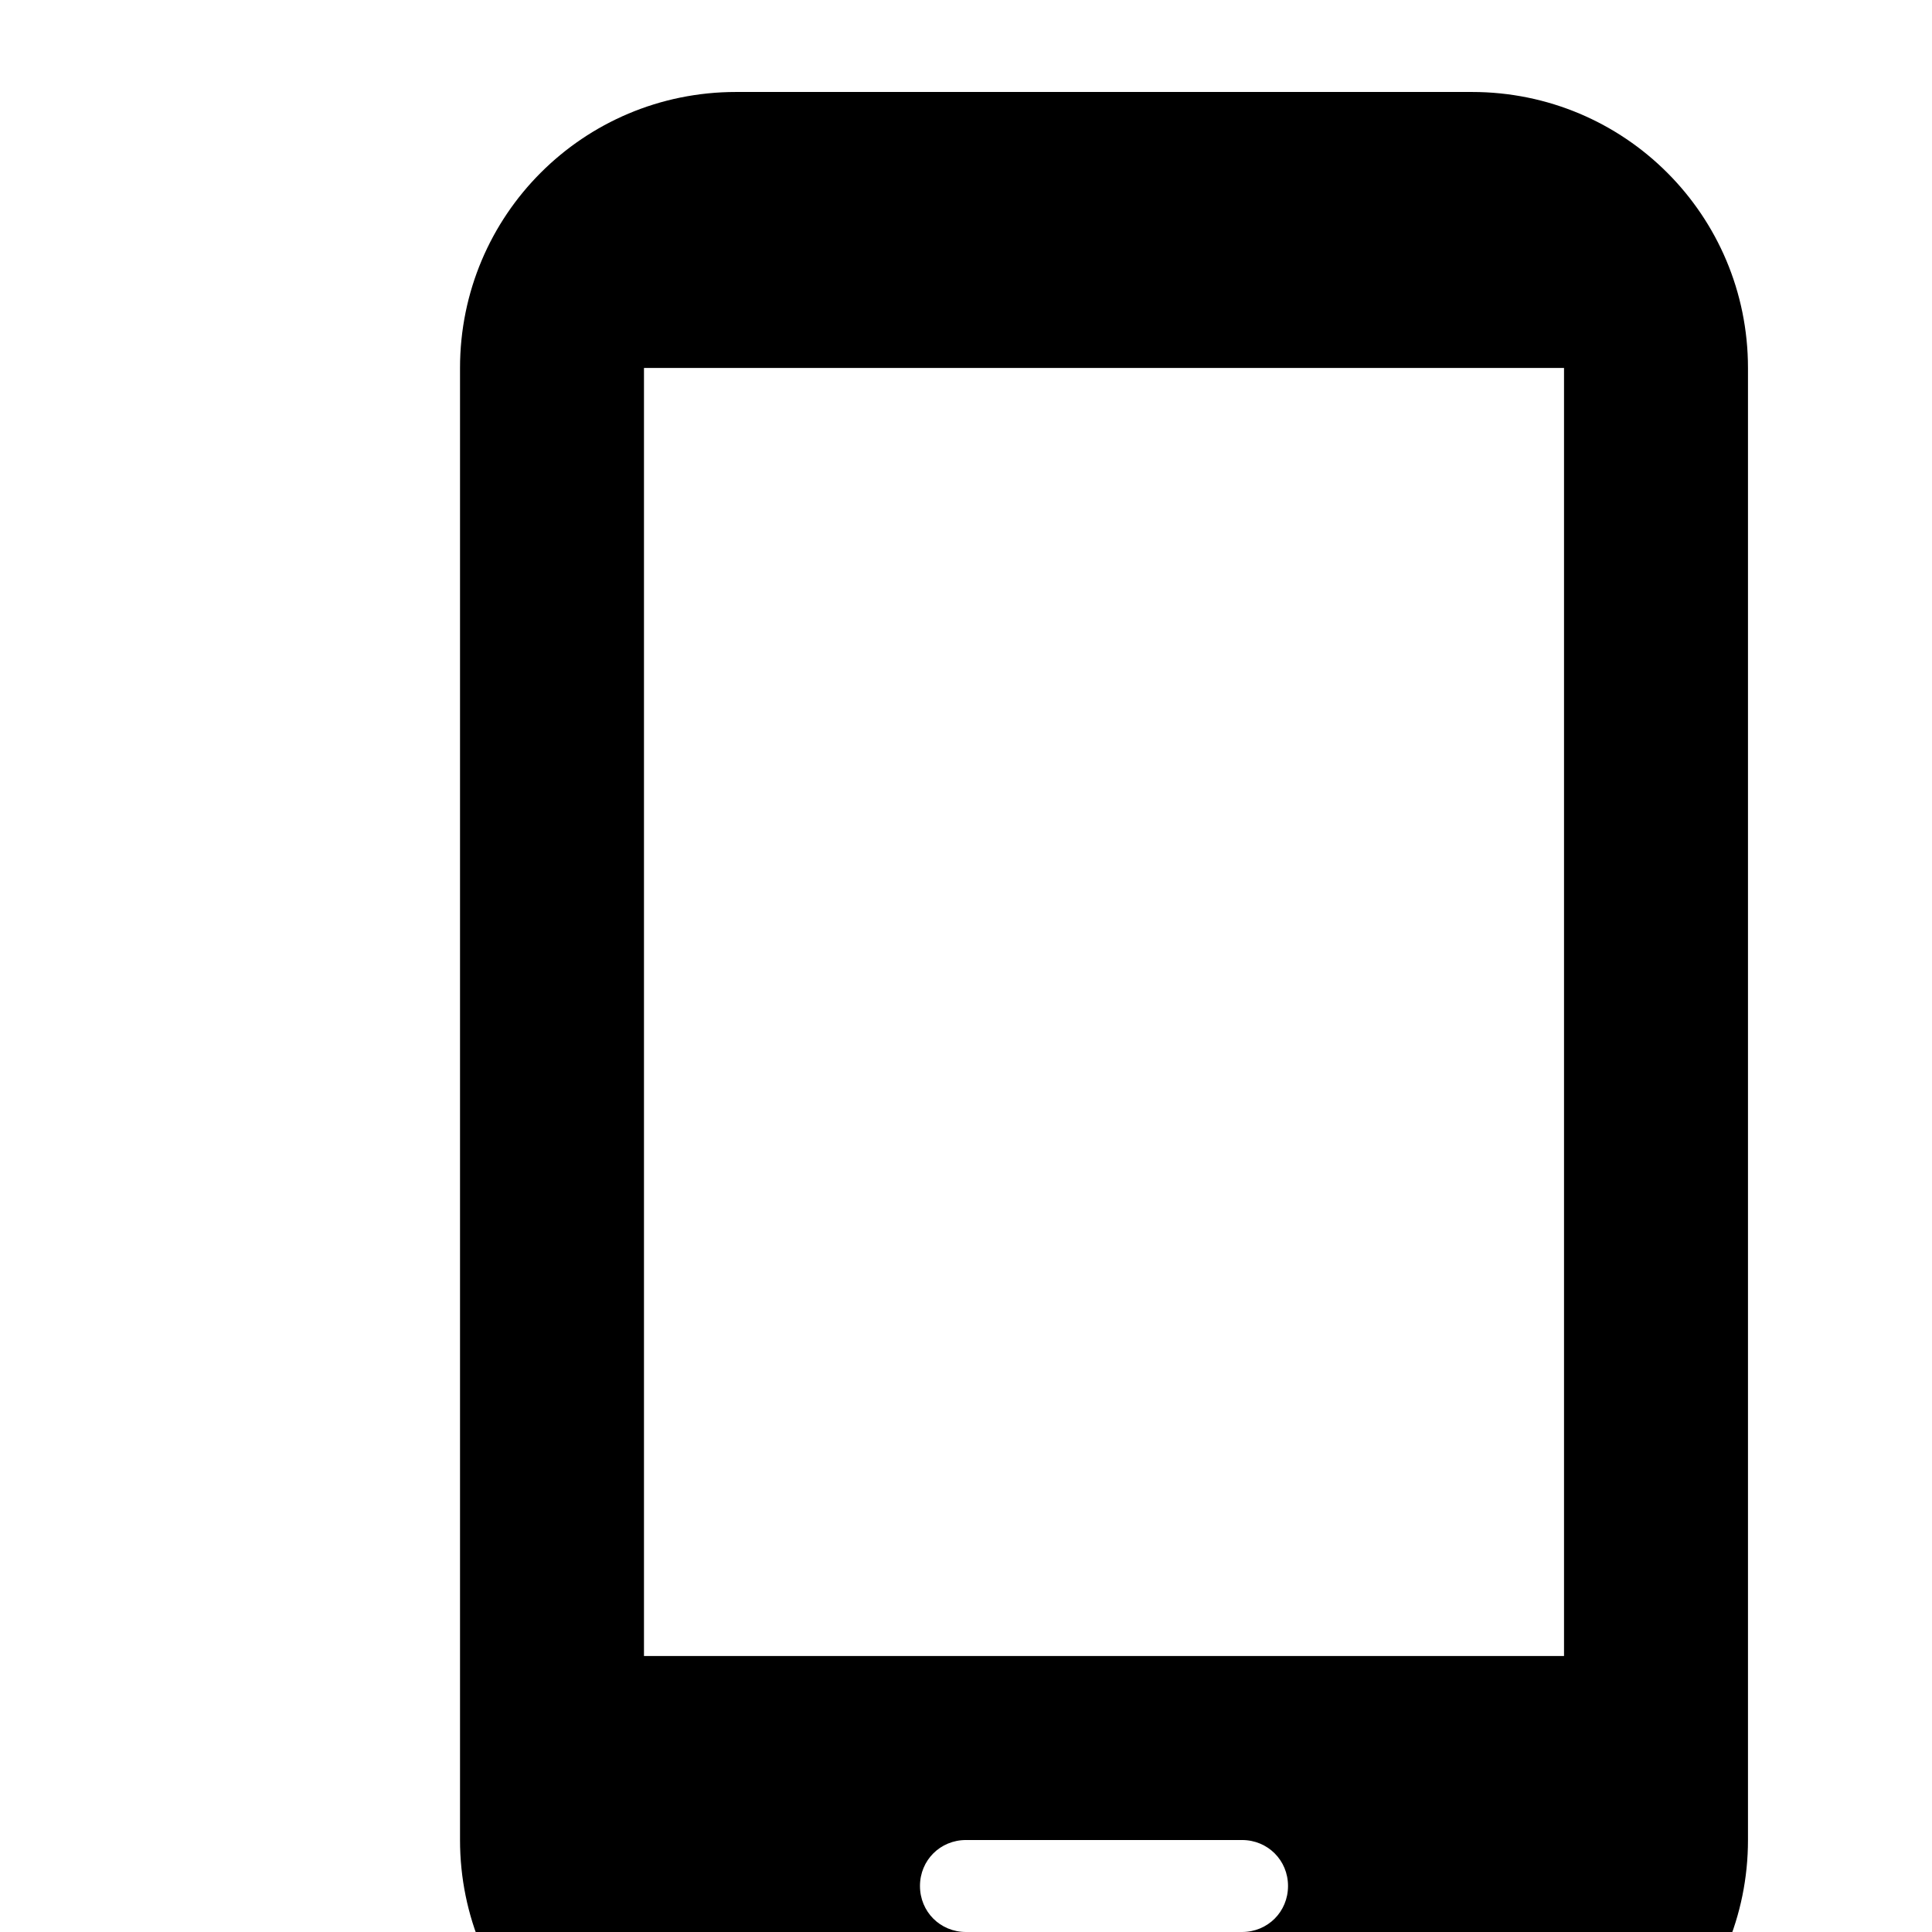
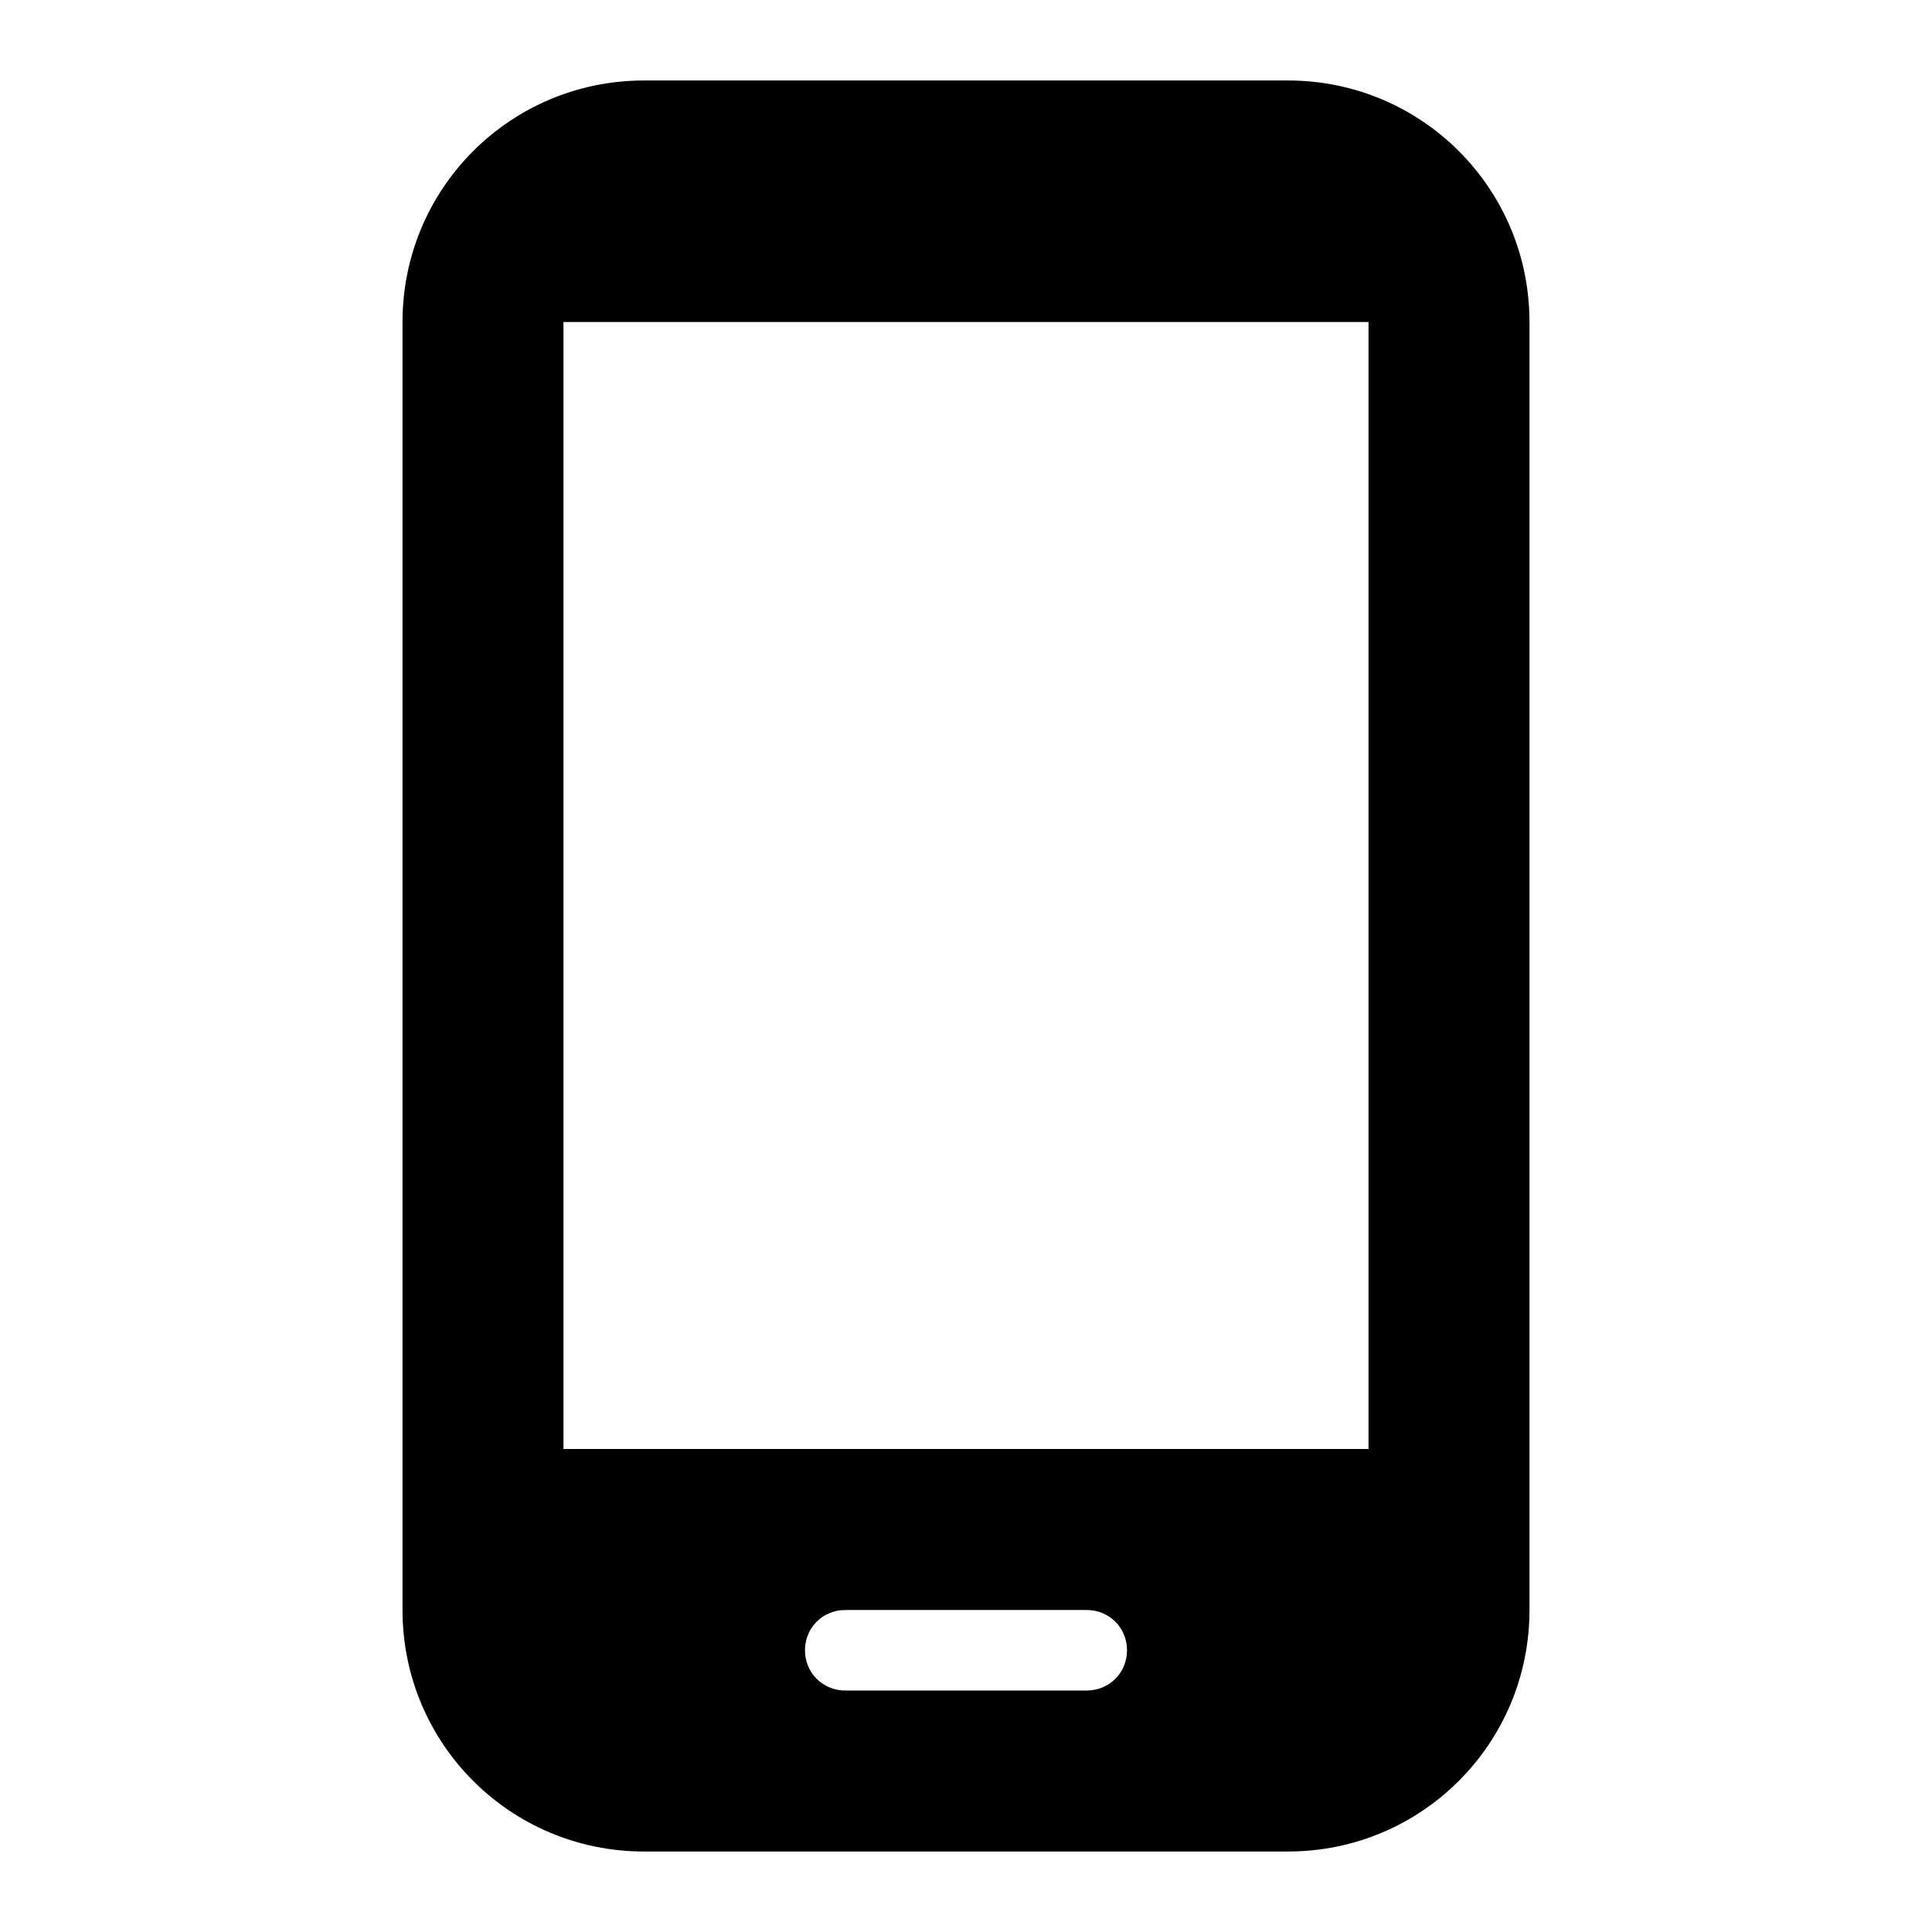
- <svg xmlns="http://www.w3.org/2000/svg" width="64" height="64" viewBox="0 0 28 28" fill="none">
+ <svg xmlns="http://www.w3.org/2000/svg" width="64" height="64" viewBox="0 0 32 32" fill="none">
  <path d="M21.333 1.333H10.667C8.453 1.333 6.667 3.12 6.667 5.333V26.667C6.667 28.88 8.453 30.667 10.667 30.667H21.333C23.547 30.667 25.333 28.88 25.333 26.667V5.333C25.333 3.12 23.547 1.333 21.333 1.333ZM18 28H14C13.627 28 13.333 27.707 13.333 27.333C13.333 26.96 13.627 26.667 14 26.667H18C18.373 26.667 18.667 26.96 18.667 27.333C18.667 27.707 18.373 28 18 28ZM22.667 24H9.333V5.333H22.667V24Z" fill="currentColor" />
</svg>
